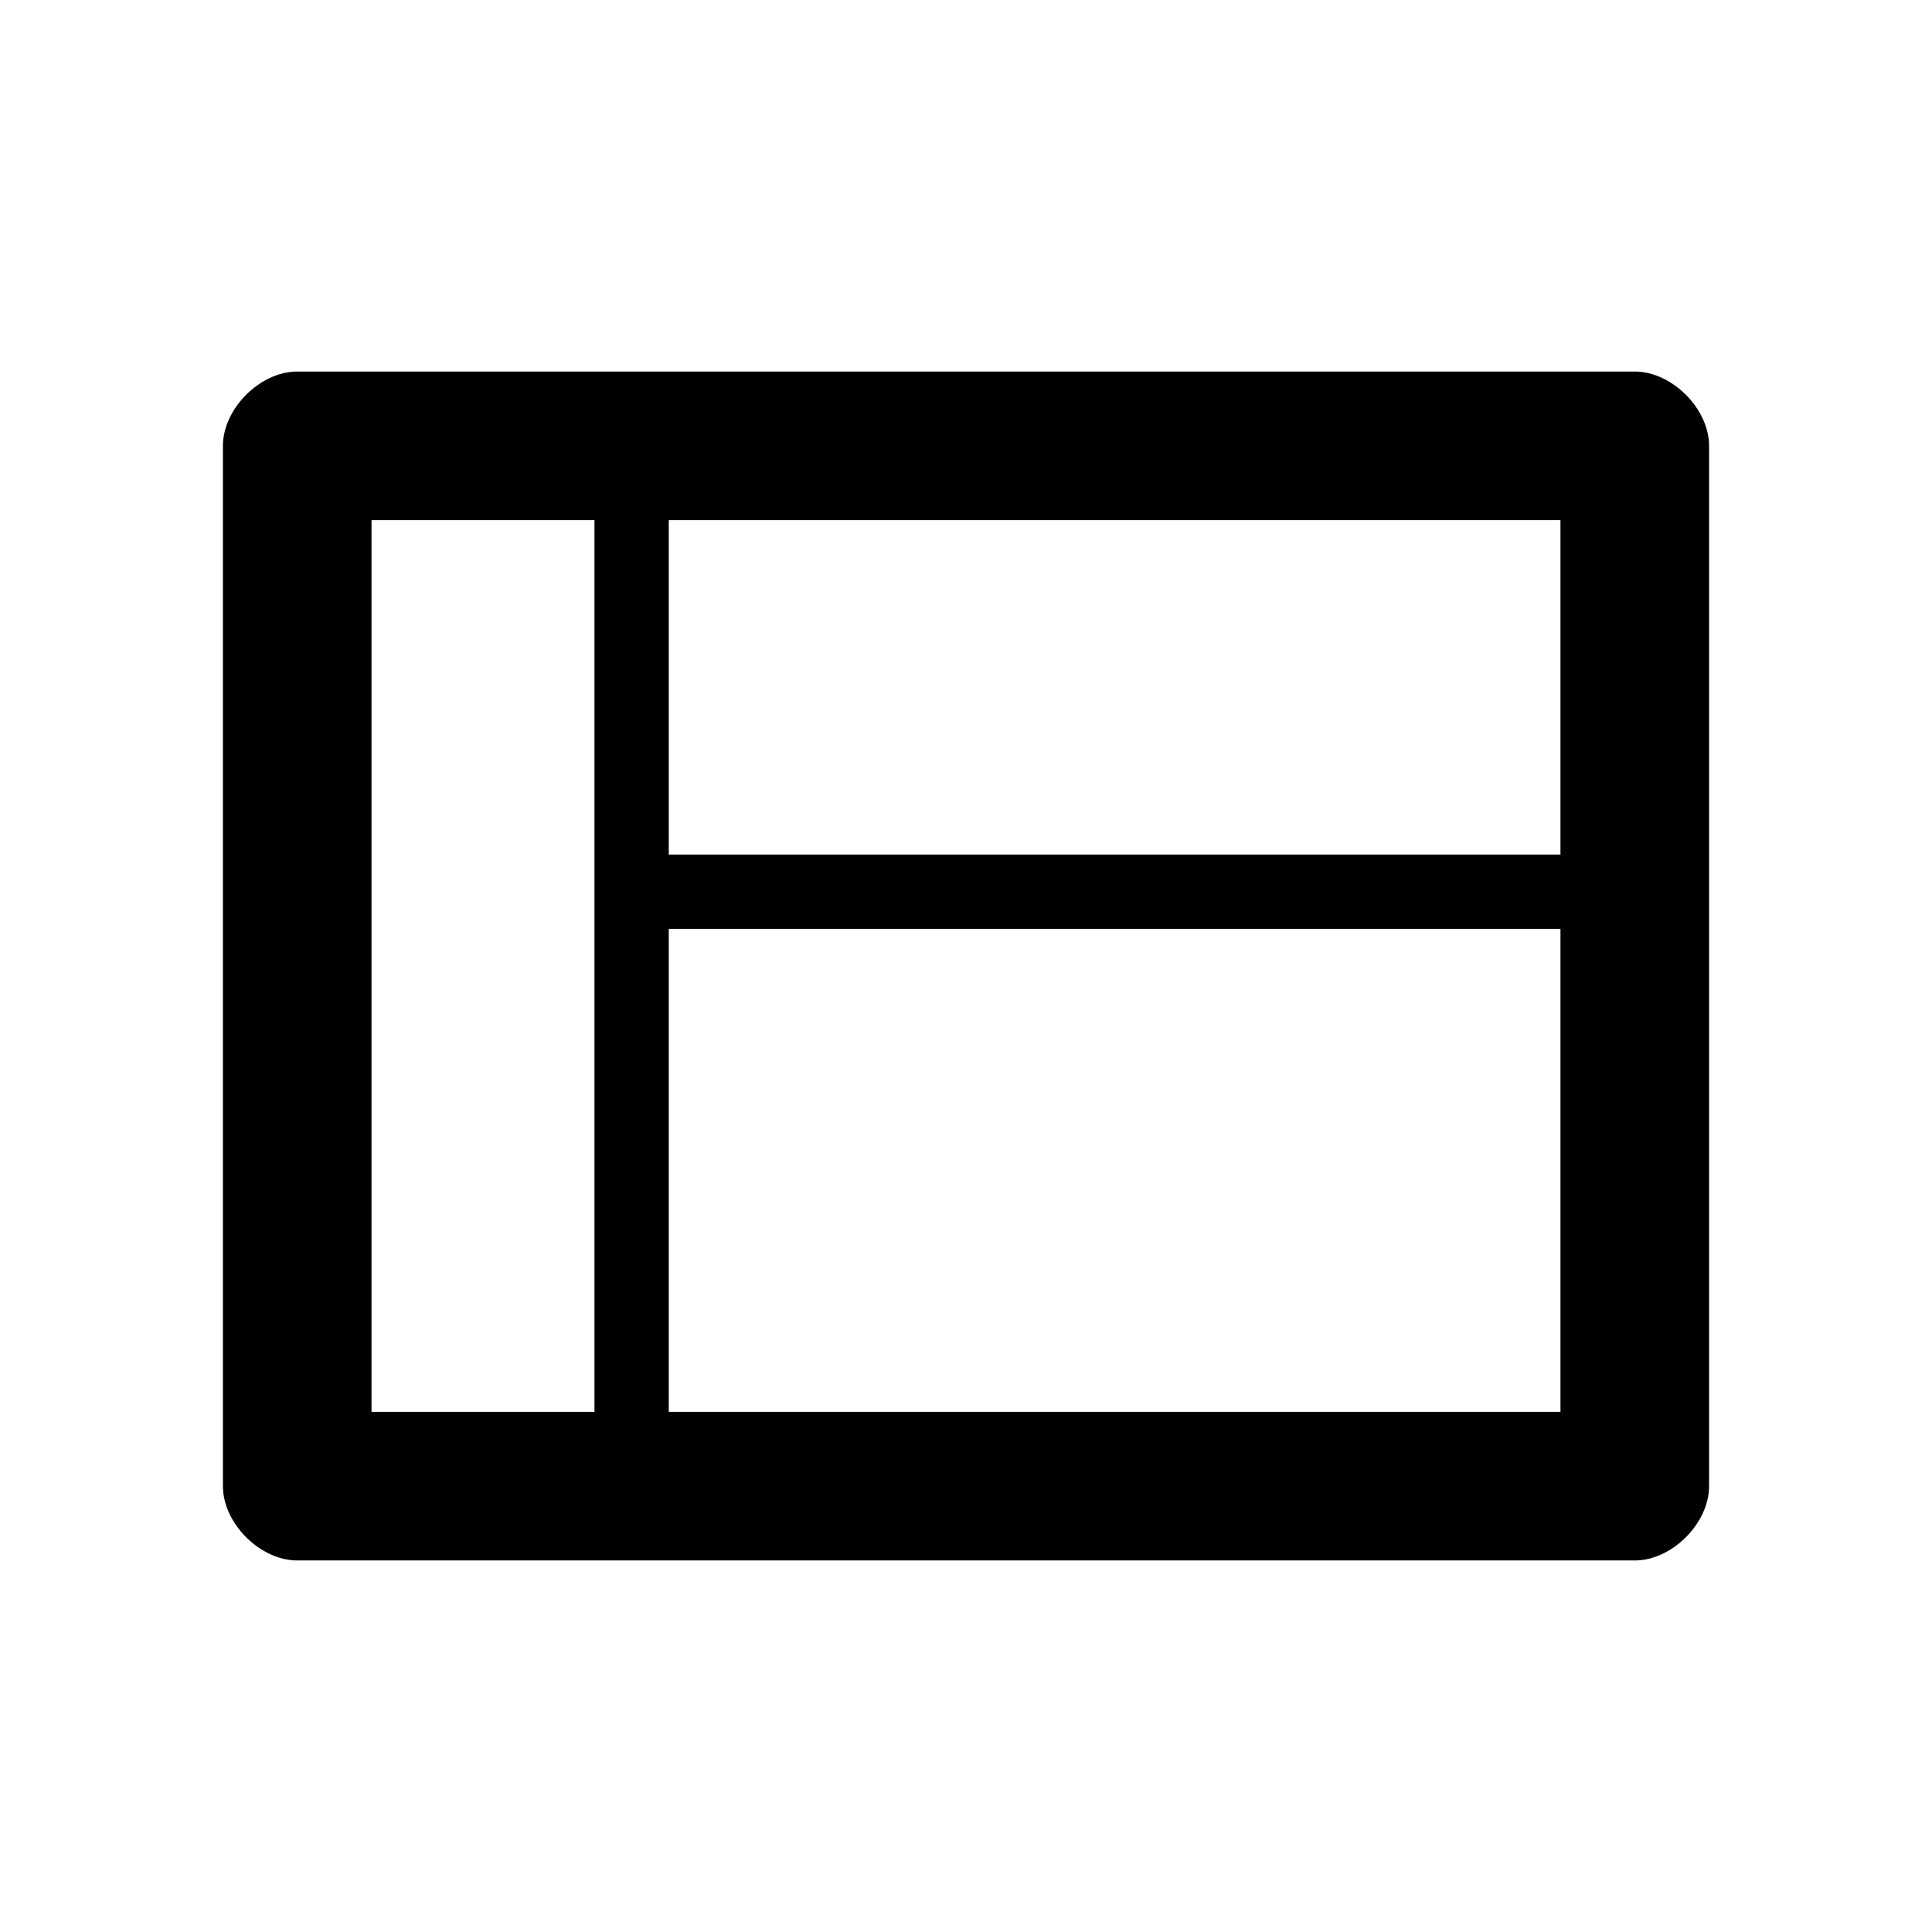
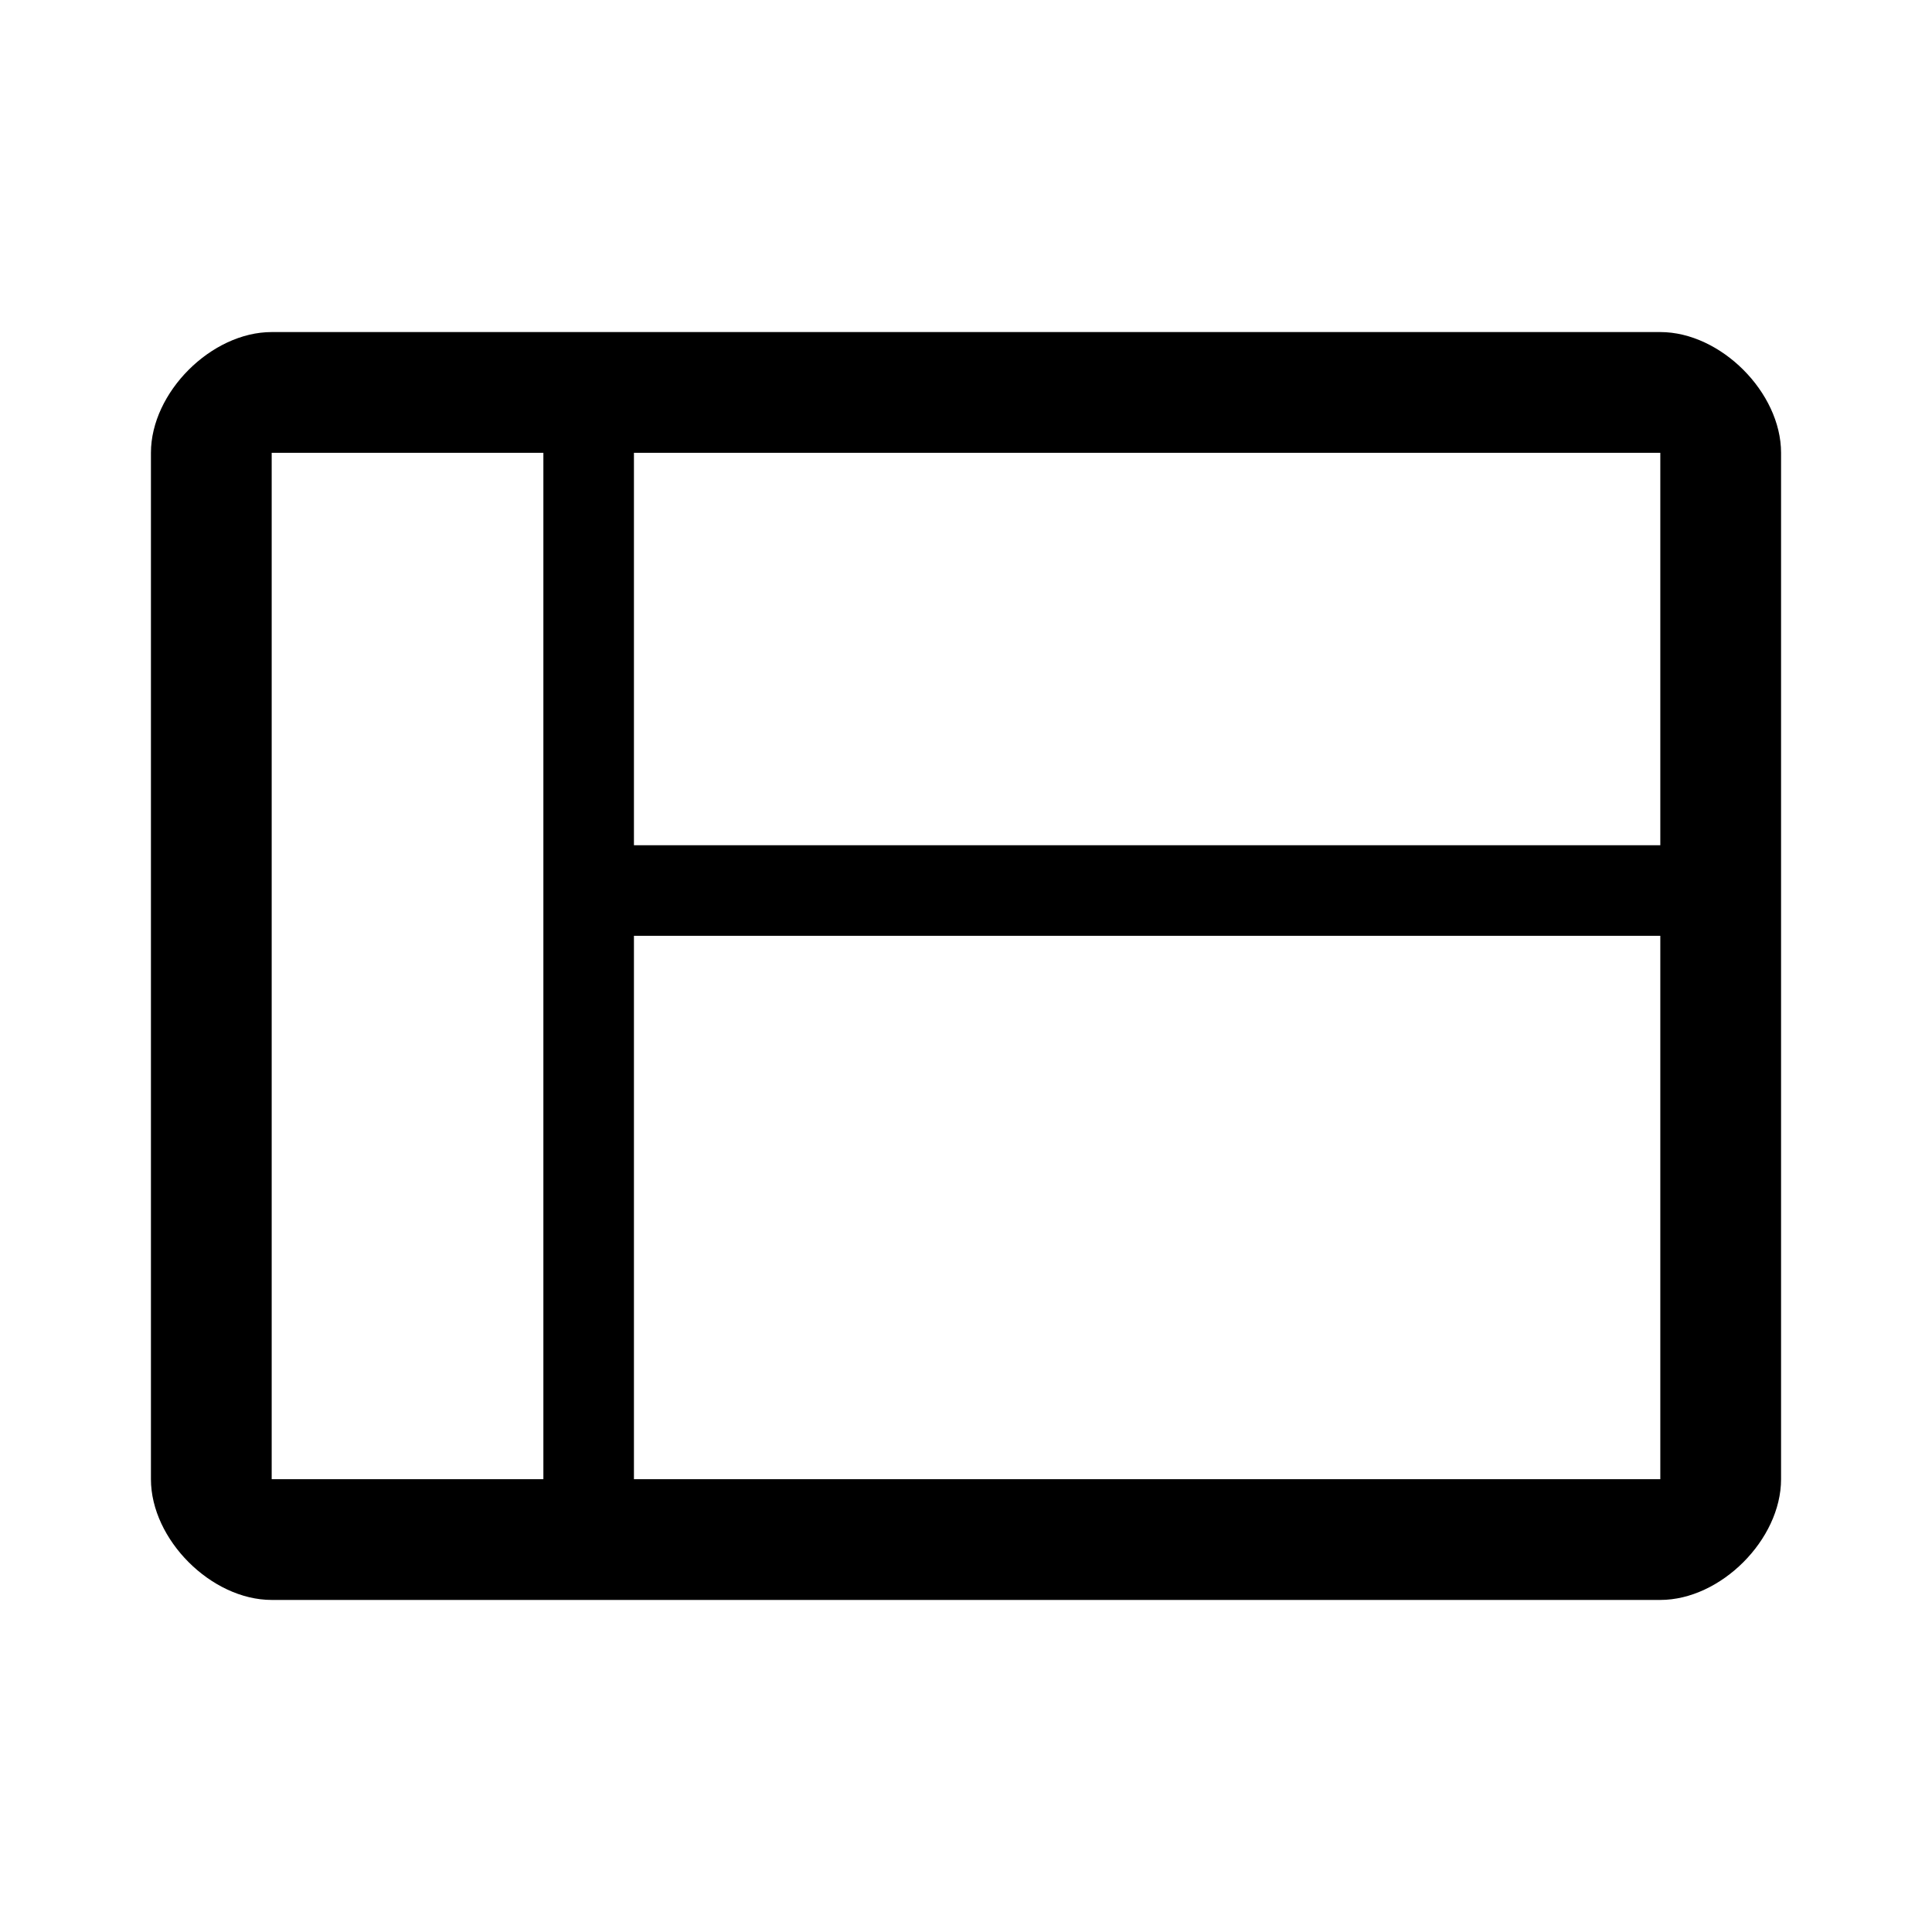
- <svg xmlns="http://www.w3.org/2000/svg" width="16px" height="16px" viewBox="0 0 26 26" version="1.1">
+ <svg xmlns="http://www.w3.org/2000/svg" width="32px" height="32px" viewBox="0 0 32 32" version="1.1">
  <g stroke="none" stroke-width="1" fill="none" fill-rule="evenodd">
-     <g transform="translate(1, 1)">
-       <path d="M21,4 C21.5,4 22,4.5 22,5 L22,19 L22,19 C22,19.5 21.5,20 21,20 L3,20 L3,20 C2.5,20 2,19.5 2,19 L2,5 C2,4.5 2.5,4 3,4 L21,4 L21,4 Z M4,6 L4,18 L7,18 L7,6 L4,6 Z M20,11.5 L8,11.5 L8,18 L20,18 L20,11.5 Z M8,10.5 L20,10.5 L20,6 L8,6 L8,10.5 Z" fill="#000000" fill-rule="nonzero" />
-       <rect x="0" y="0" width="16" height="16" />
-     </g>
+     <path fill="currentColor" d="M27.5,5.5 C28.5,5.5 29.5,6.5 29.5,7.5 C29.5,17.597 29.5,23.263 29.5,24.5 C29.5,25.5 28.5,26.5 27.5,26.5 C12.234,26.5 4.567,26.5 4.5,26.5 C3.5,26.5 2.5,25.5 2.5,24.5 L2.5,7.5 C2.5,6.5 3.5,5.5 4.5,5.5 C18,5.5 14,5.5 27.5,5.5 Z M27.5,7.5 L4.5,7.5 L4.5,24.5 L27.5,24.5 L27.5,7.5 Z M10.5,7.5 L10.5,14 L27.5,14 L27.5,15.5 L10.5,15.5 L10.5,24.5 L9,24.5 L9,7.5 L10.5,7.5 Z" />
  </g>
</svg>
